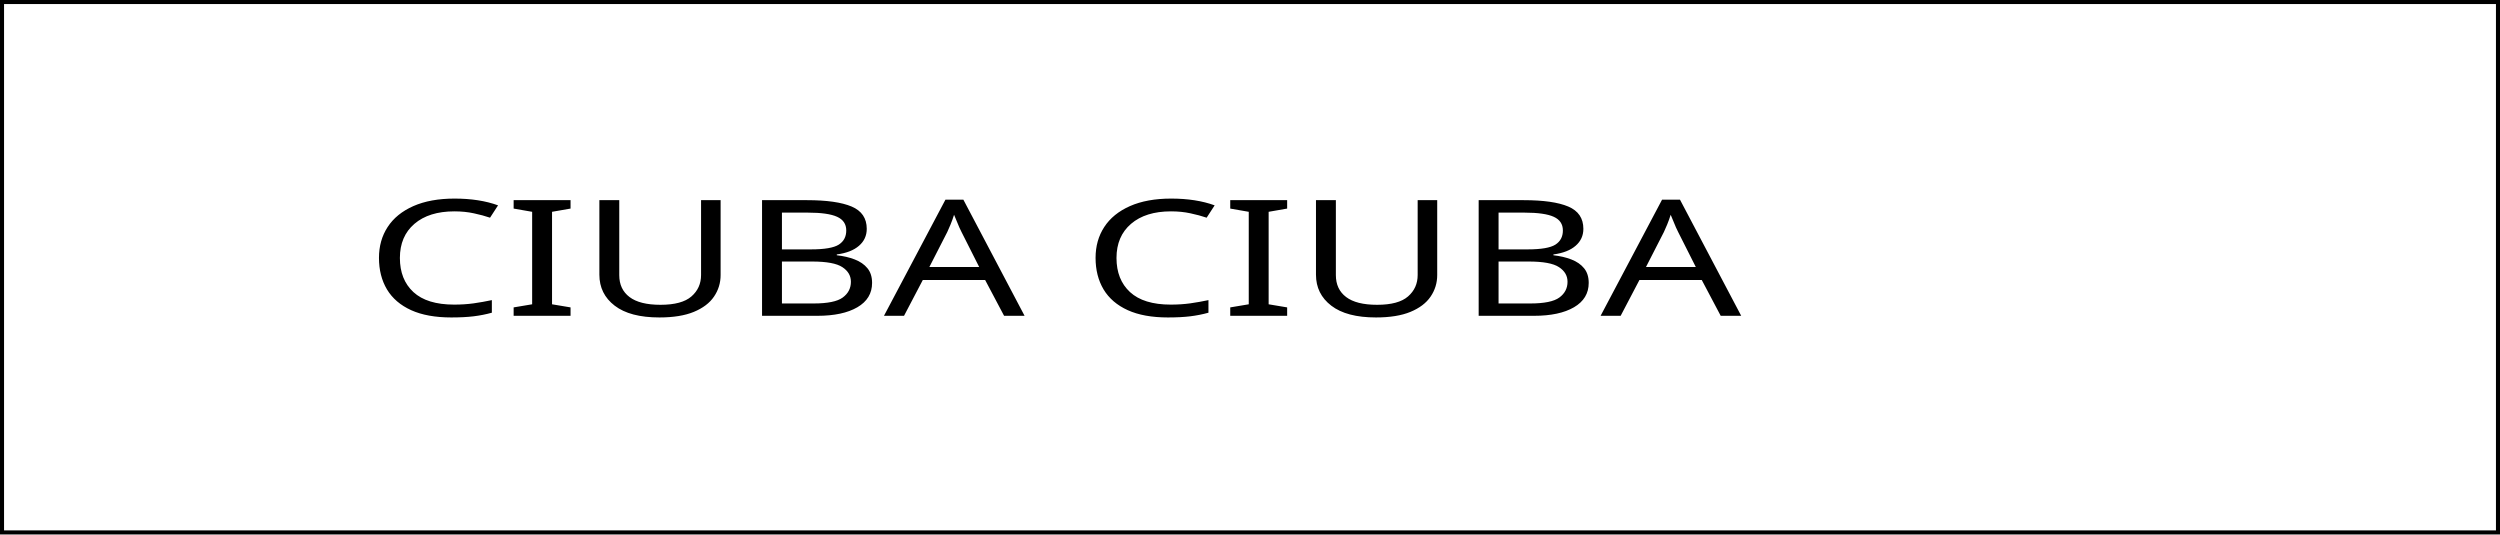
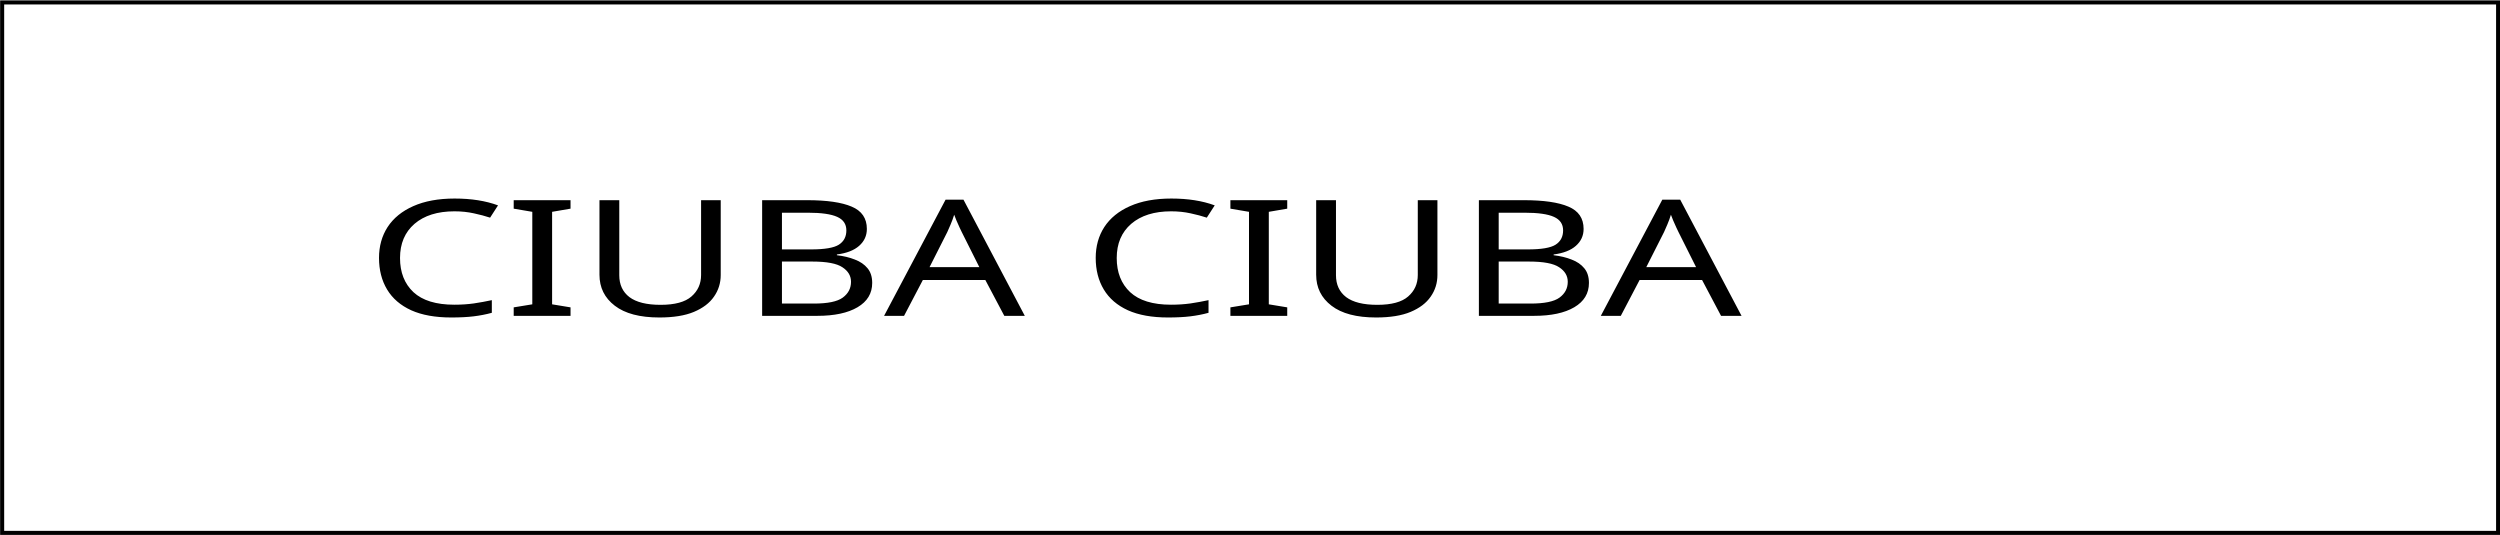
- <svg xmlns="http://www.w3.org/2000/svg" version="1.1" width="308.733" height="66" viewBox="0,0,308.733,66">
+ <svg xmlns="http://www.w3.org/2000/svg" version="1.0" id="Livello_1" x="0px" y="0px" viewBox="0 0 308.7 66" style="enable-background:new 0 0 308.7 66;" xml:space="preserve">
+   <style type="text/css">
+ 	.st0{fill:#FFFFFF;stroke:#000000;stroke-width:0.5;stroke-miterlimit:10;}
+ 	.st1{font-family:'MyriadPro-Regular';}
+ 	.st2{font-size:20px;}
+ </style>
  <g transform="translate(-85.63377,-147)">
-     <g stroke-miterlimit="10">
-       <path d="M85.884,212.75v-65.5h308.233v65.5z" fill="#ffffff" stroke="#000000" stroke-width="0.5" />
-       <text transform="translate(130.775,186) scale(0.68053,0.5)" font-size="40" xml:space="preserve" fill="#000000" stroke="none" stroke-width="1" font-family="Sans Serif" font-weight="normal" text-anchor="start">
-         <tspan x="0" dy="0">CIUBA CIUBA</tspan>
-       </text>
+     <g>
+       <path class="st0" d="M85.9,212.8v-65.5h308.2v65.5H85.9z" />
+       <text transform="matrix(1.3611 0 0 1 130.7754 186)" class="st1 st2">CIUBA CIUBA</text>
    </g>
  </g>
</svg>
